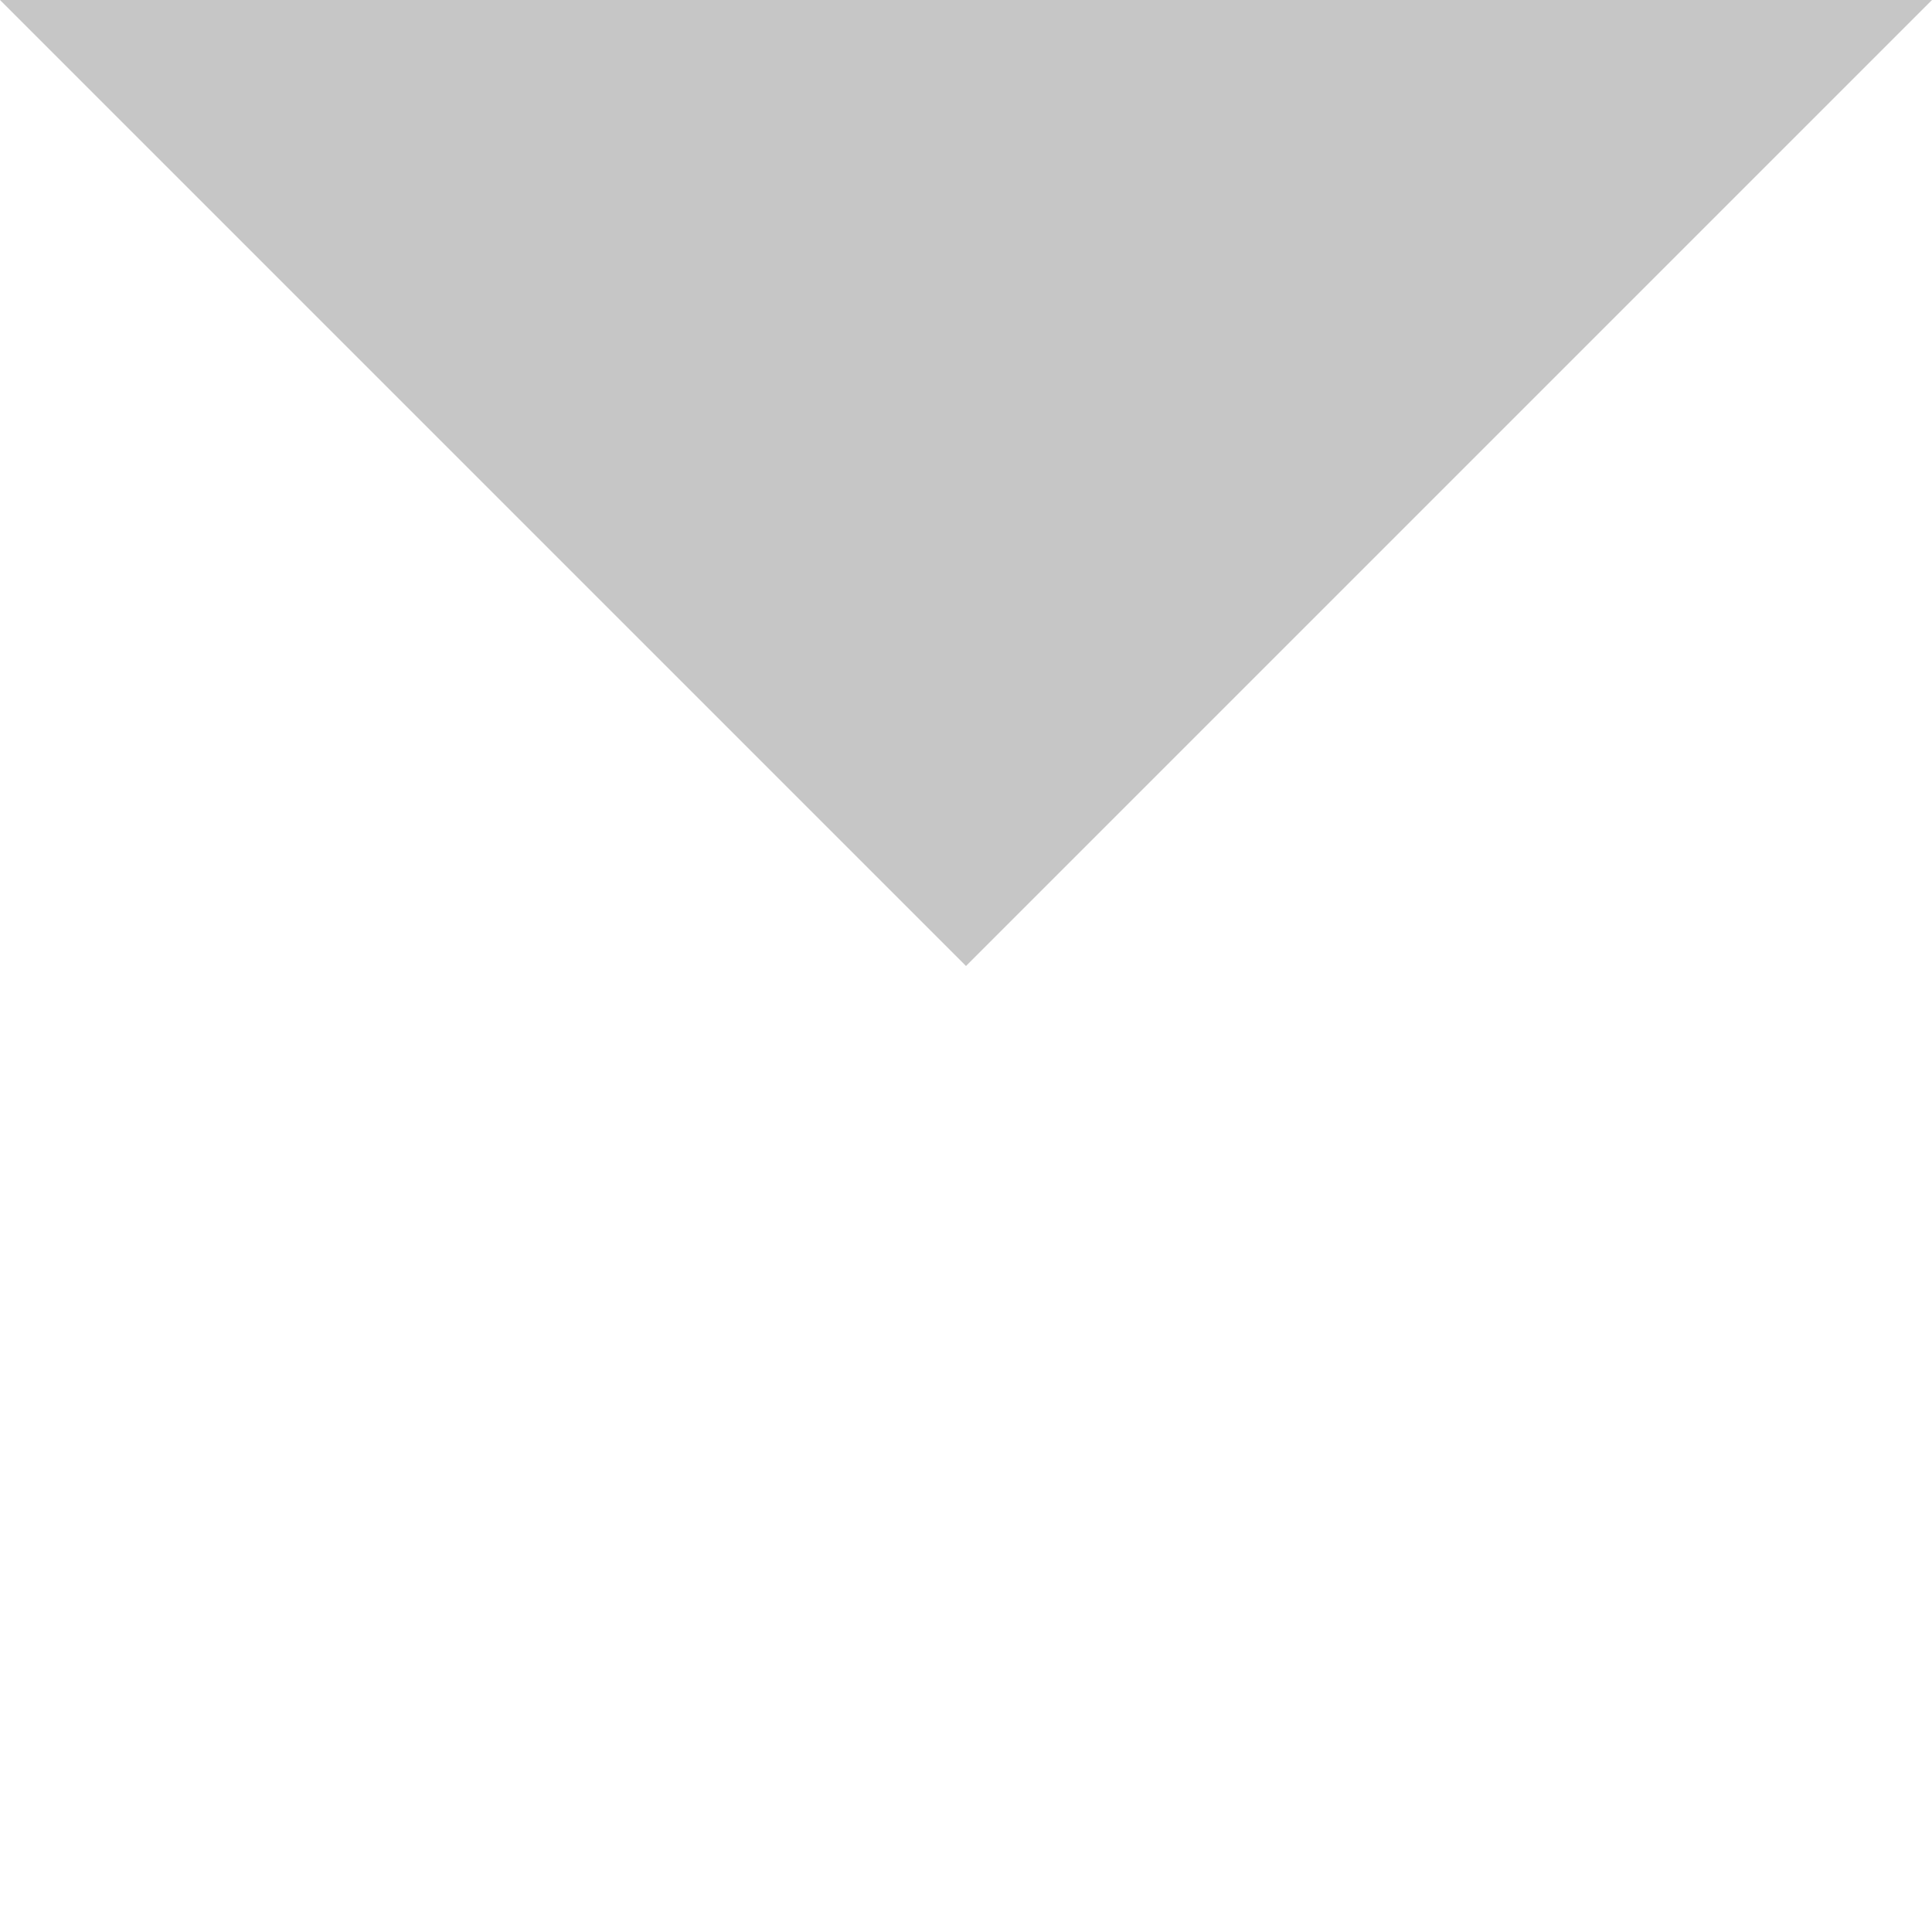
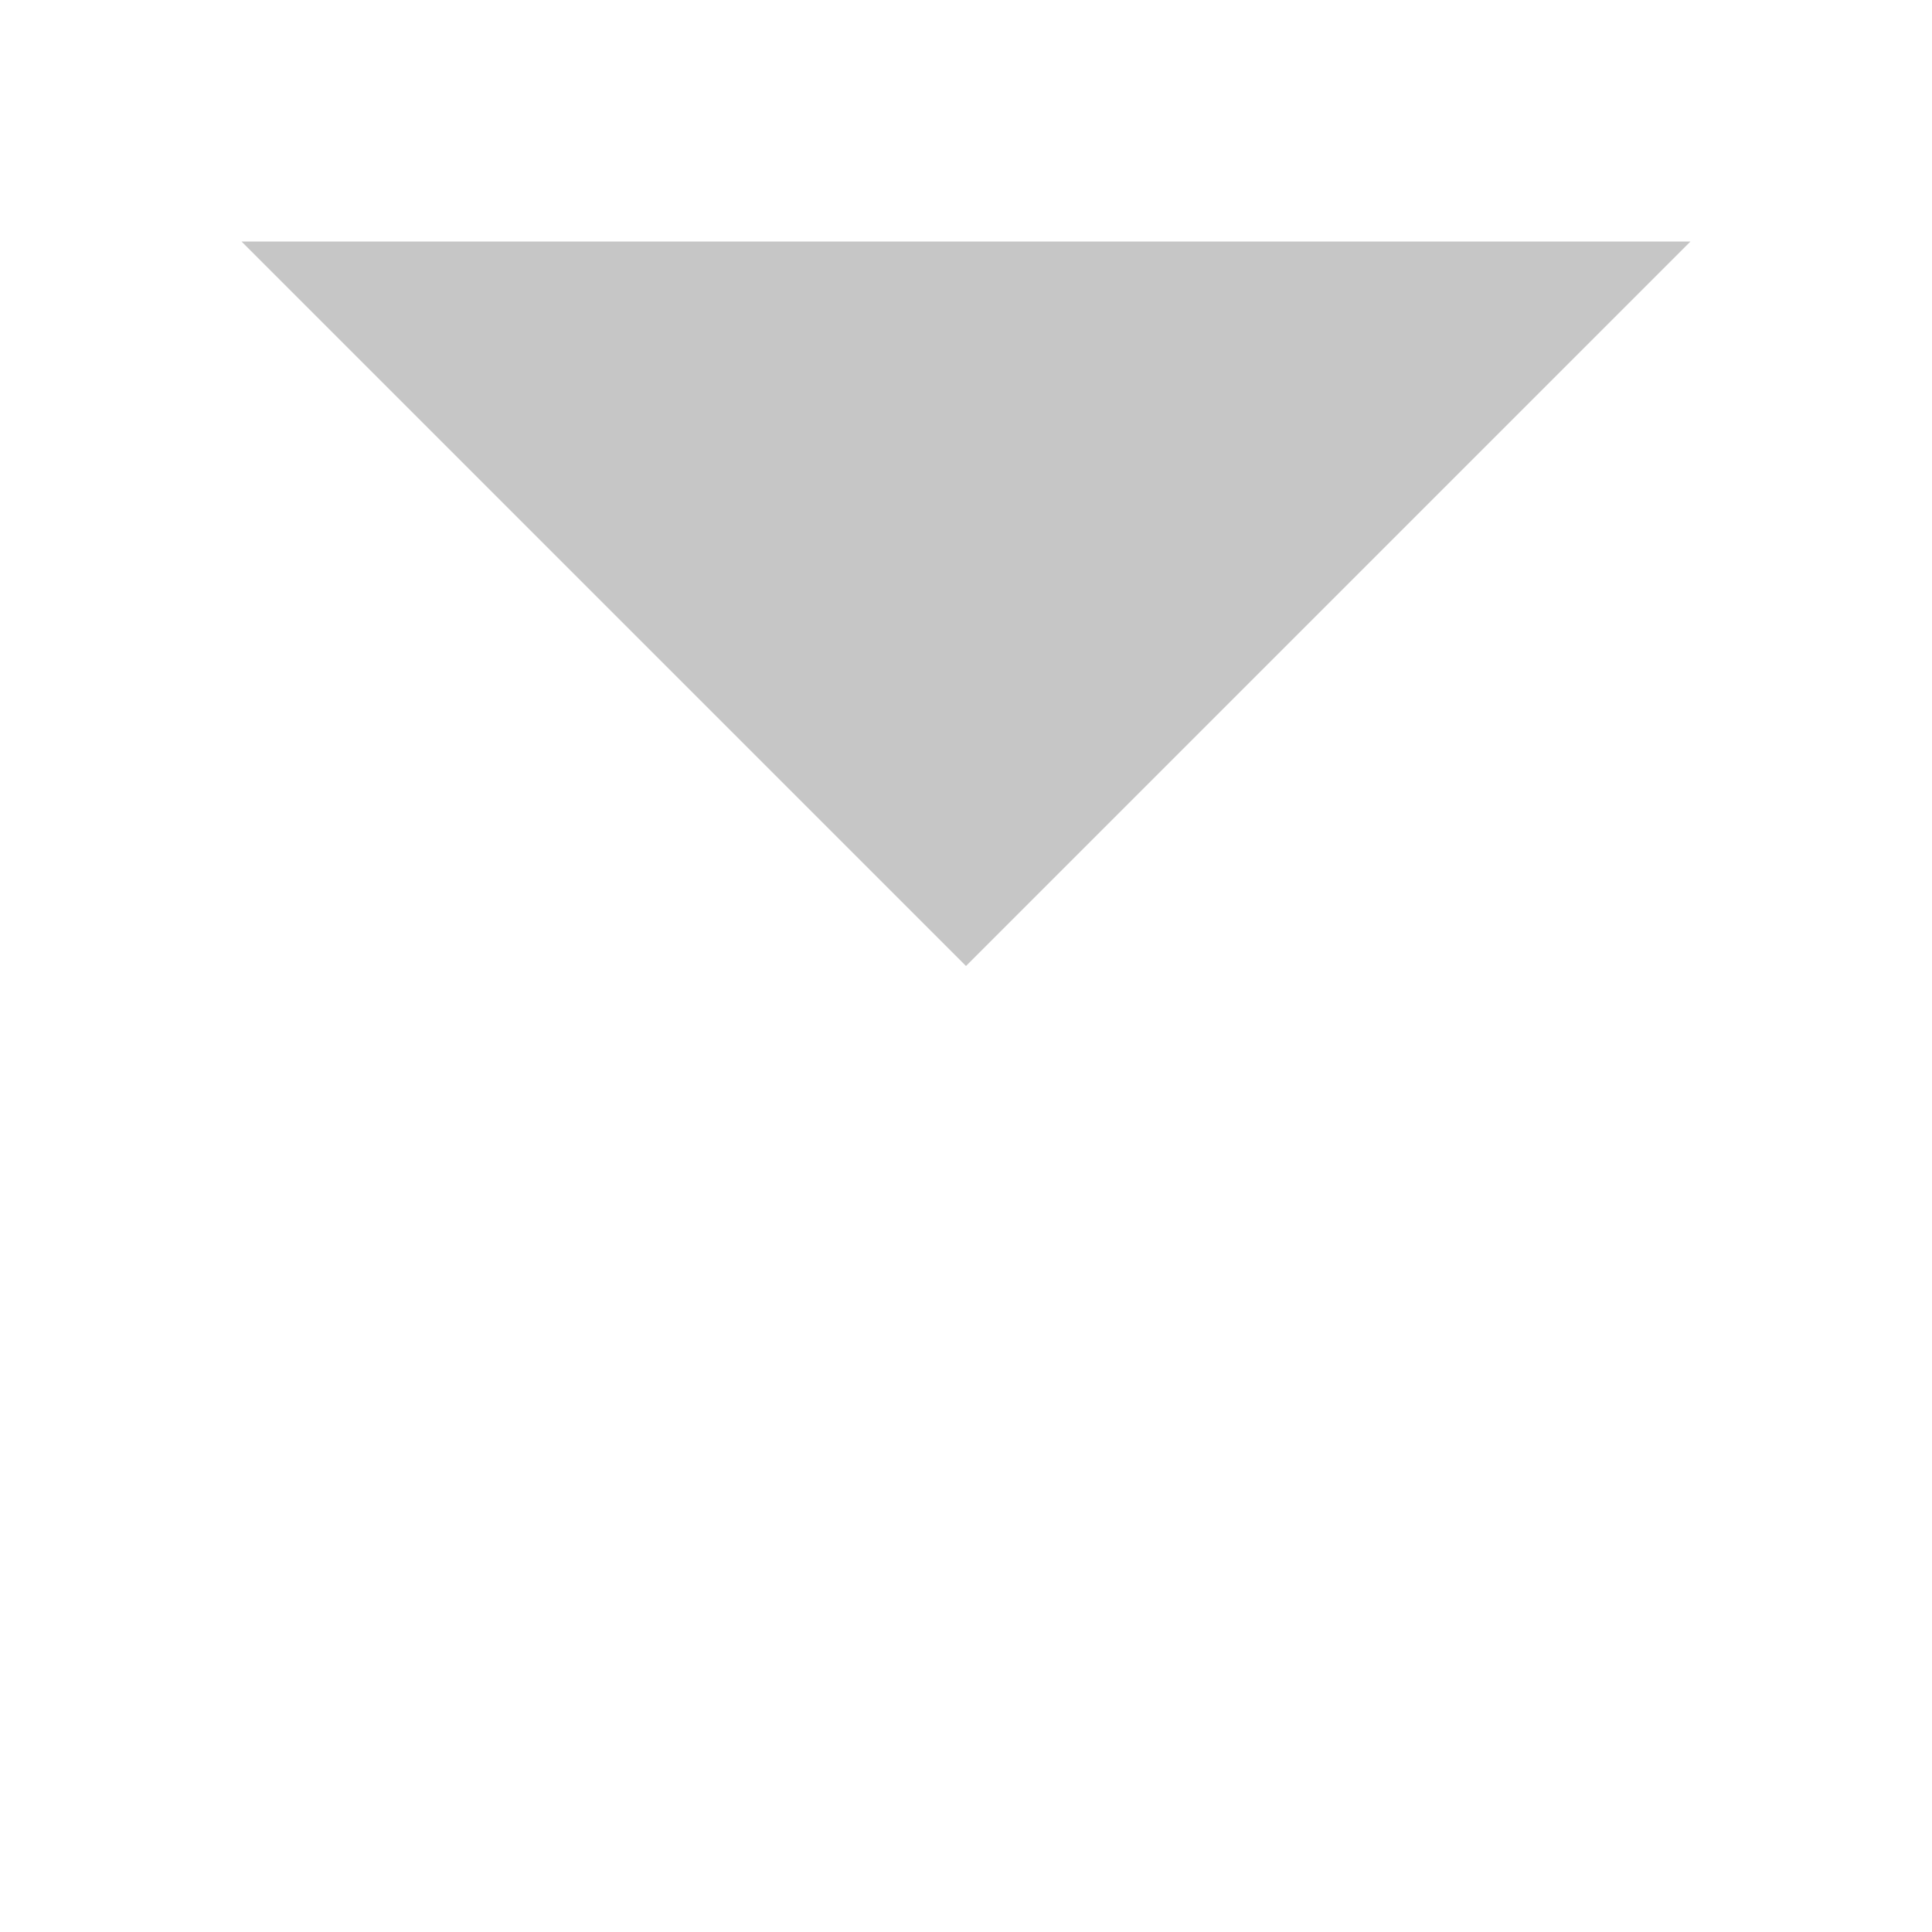
- <svg xmlns="http://www.w3.org/2000/svg" viewBox="10426 8254 24 24">
+ <svg xmlns="http://www.w3.org/2000/svg" viewBox="11958 9623.332 24 23.999">
  <defs>
    <style>
      .cls-1 {
        fill: none;
      }

      .cls-2 {
        fill: #c6c6c6;
      }
    </style>
  </defs>
-   <g id="group-15" transform="translate(0 38)">
-     <rect id="rectangle-11" class="cls-1" width="24" height="24" transform="translate(10426 8216)" />
-     <path id="path-1" class="cls-2" d="M12,12,0,0H24Z" transform="translate(10426 8216)" />
+   <g id="group-15" transform="translate(11961 9626.332)">
+     <rect id="rectangle-11" class="cls-1" width="24" height="24" transform="translate(-3 -3)" />
+     <path id="path-1" class="cls-2" d="M9,9,0,0H18Z" />
  </g>
</svg>
